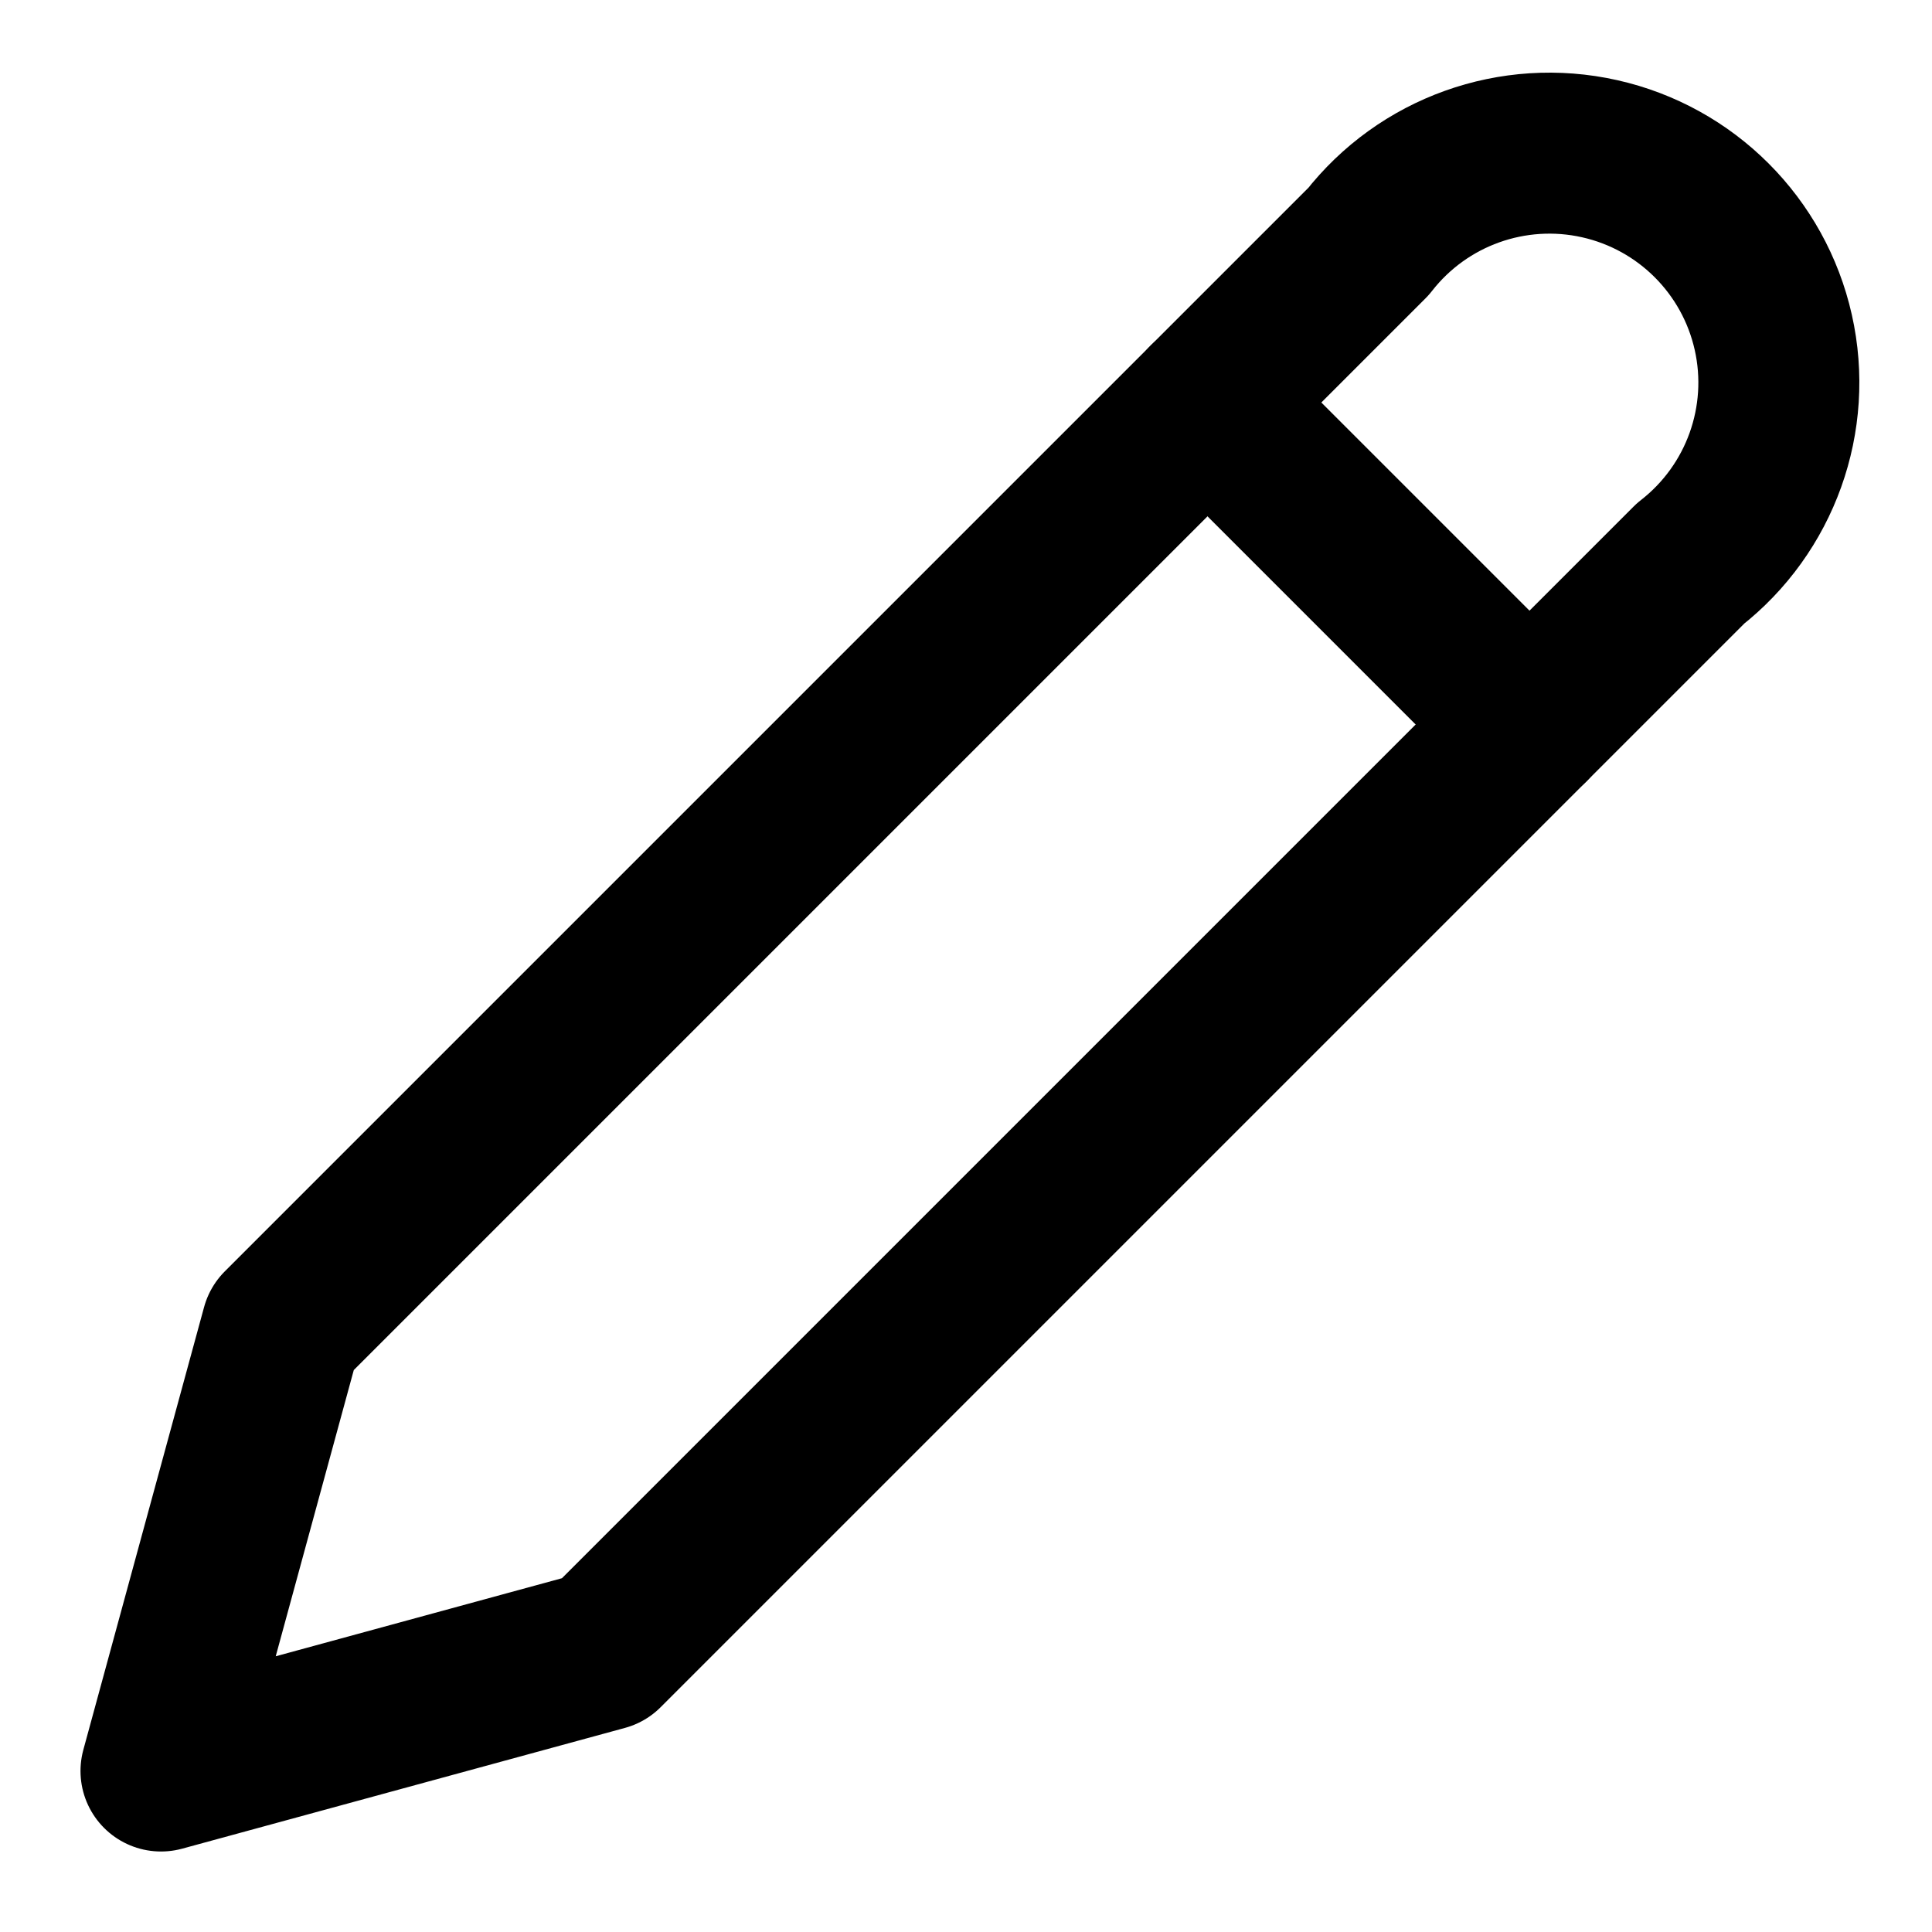
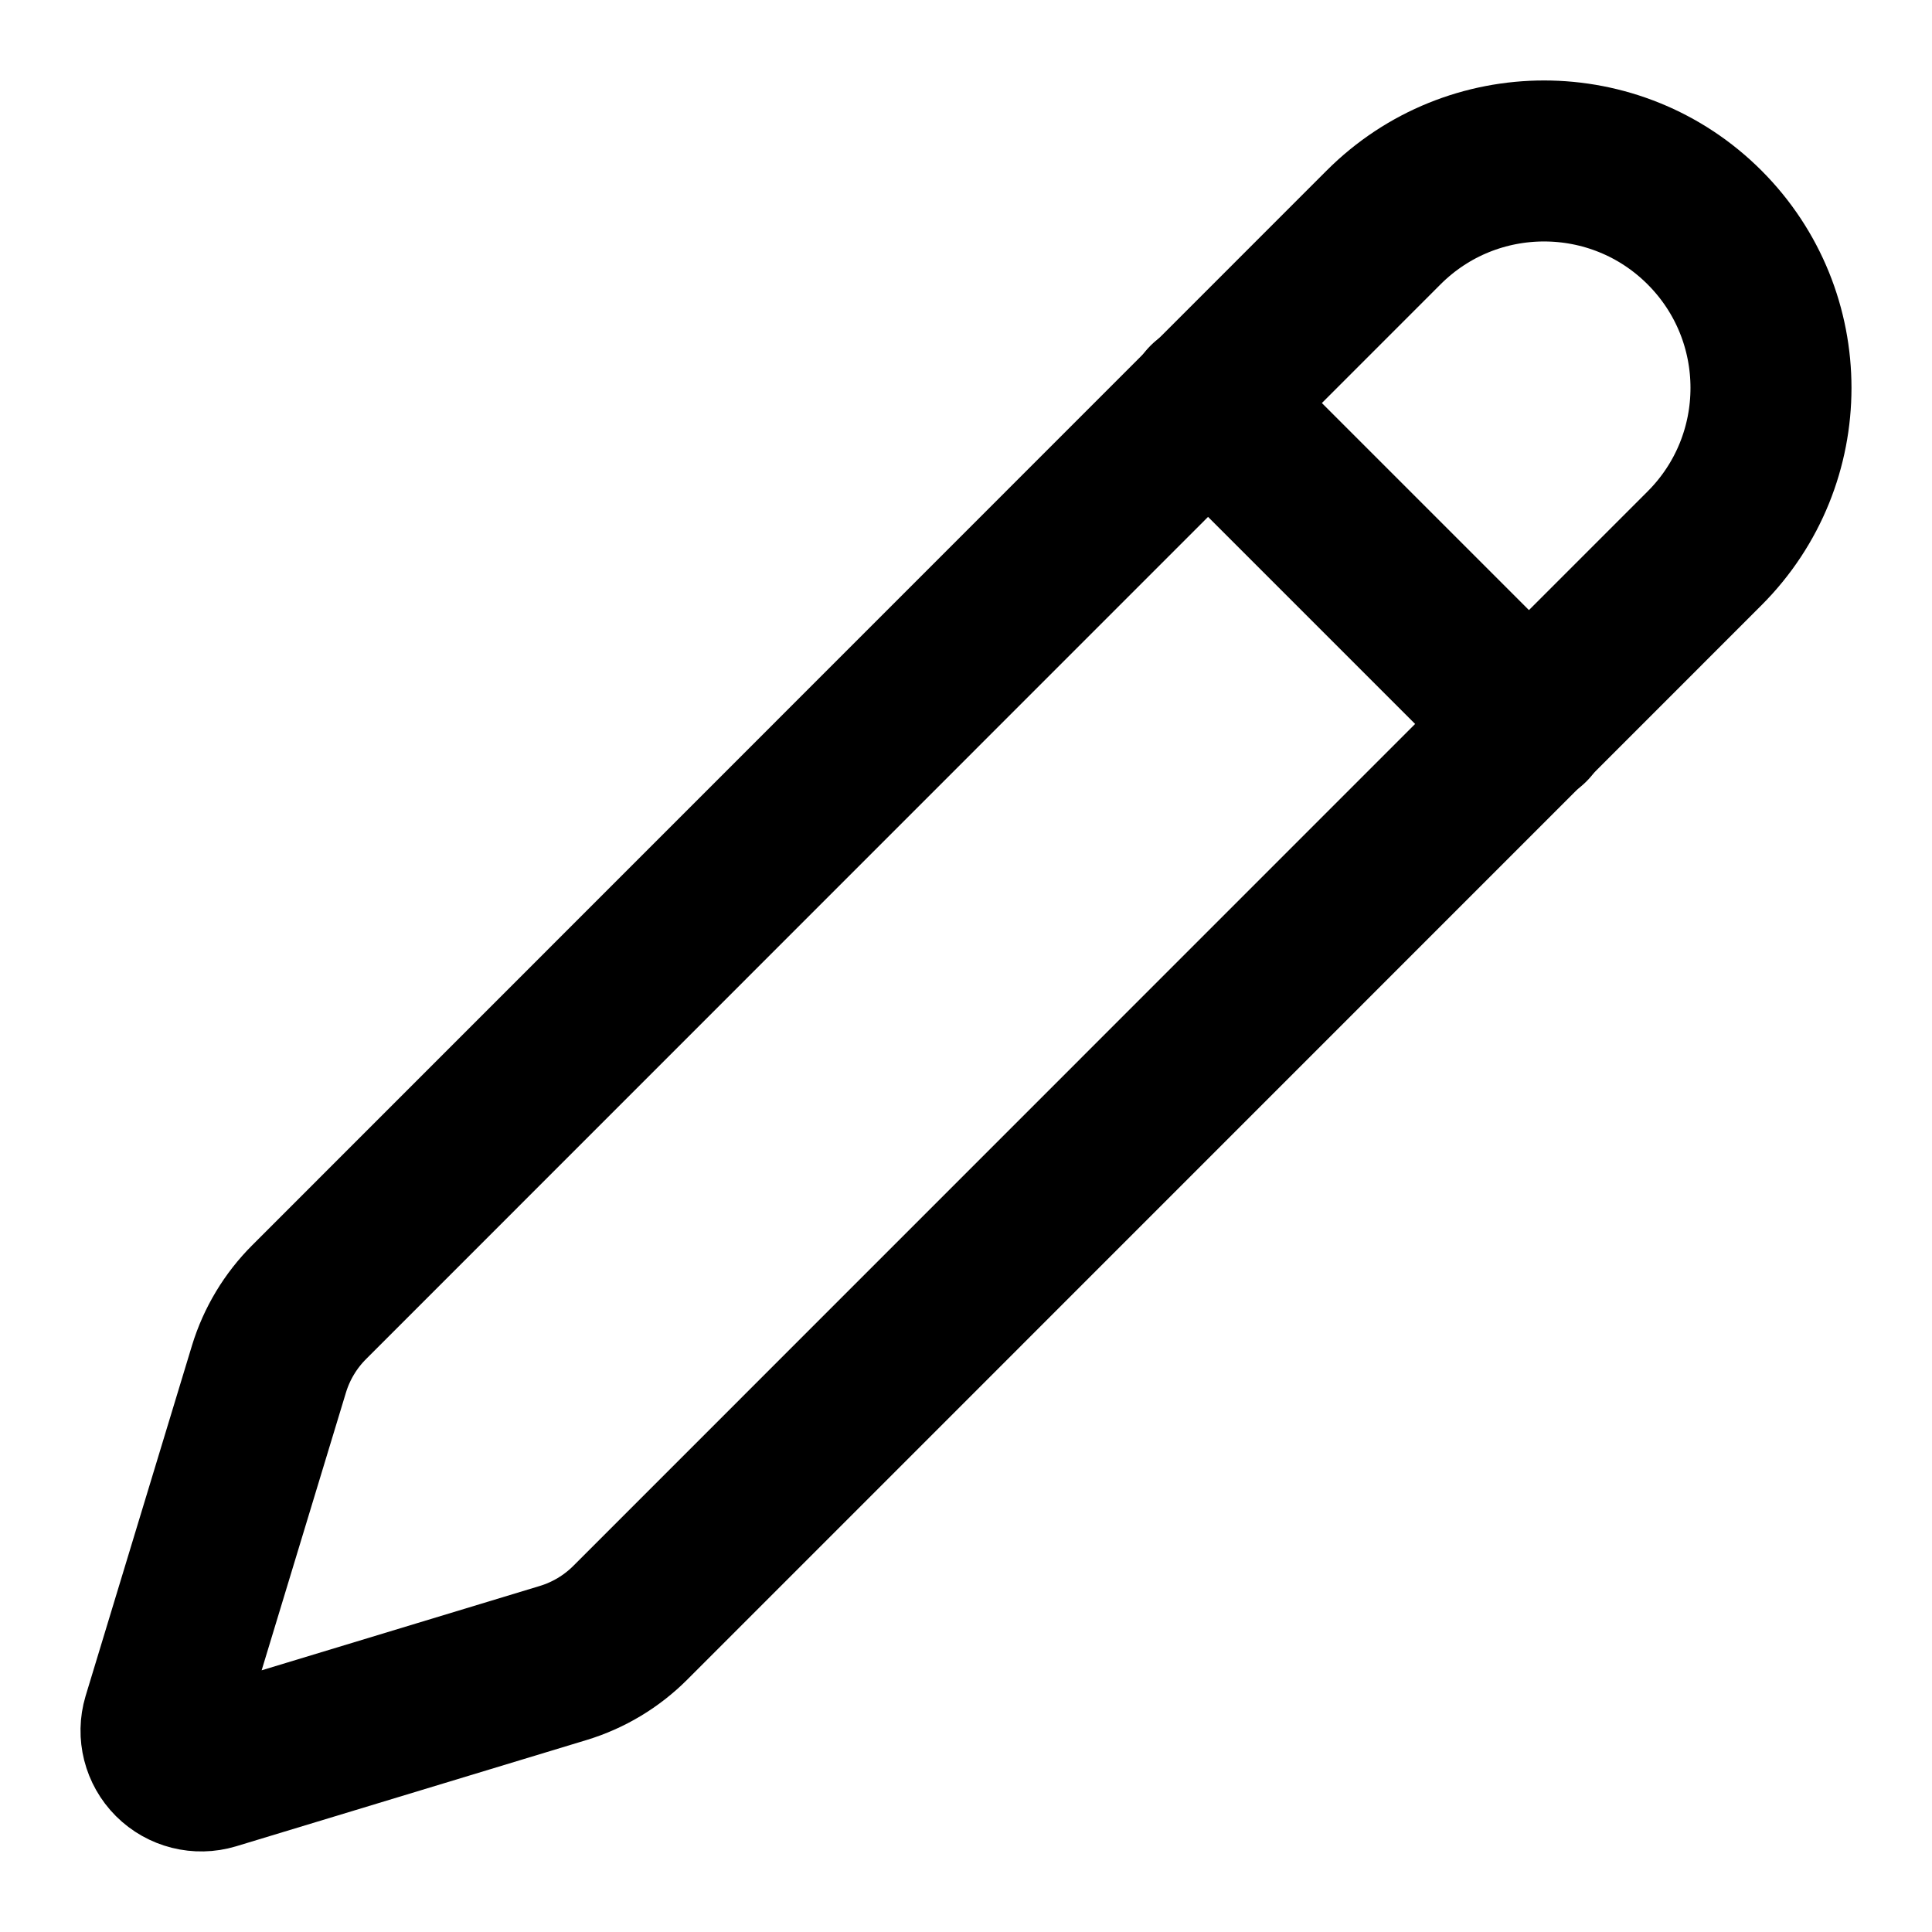
- <svg xmlns="http://www.w3.org/2000/svg" width="24" height="24" viewBox="0 0 24 24" fill="none" stroke="#000000" stroke-width="2" stroke-linecap="round" stroke-linejoin="round">
-   <path d="M17 3a2.85 2.85 0 1 1 4 4L7.5 20.5 2 22l1.5-5.5Z" />
-   <path d="M15 5l4 4" />
+ <svg xmlns="http://www.w3.org/2000/svg" width="24" height="24" viewBox="0 0 24 24" fill="none" stroke="currentColor" stroke-width="2" stroke-linecap="round" stroke-linejoin="round">
+   <path d="M21.174 6.812a1 1 0 0 0-3.986-3.987L3.842 16.174a2 2 0 0 0-.5.83l-1.321 4.352a.5.5 0 0 0 .623.622l4.353-1.32a2 2 0 0 0 .83-.497z" />
+   <path d="m15 5 4 4" />
</svg>
